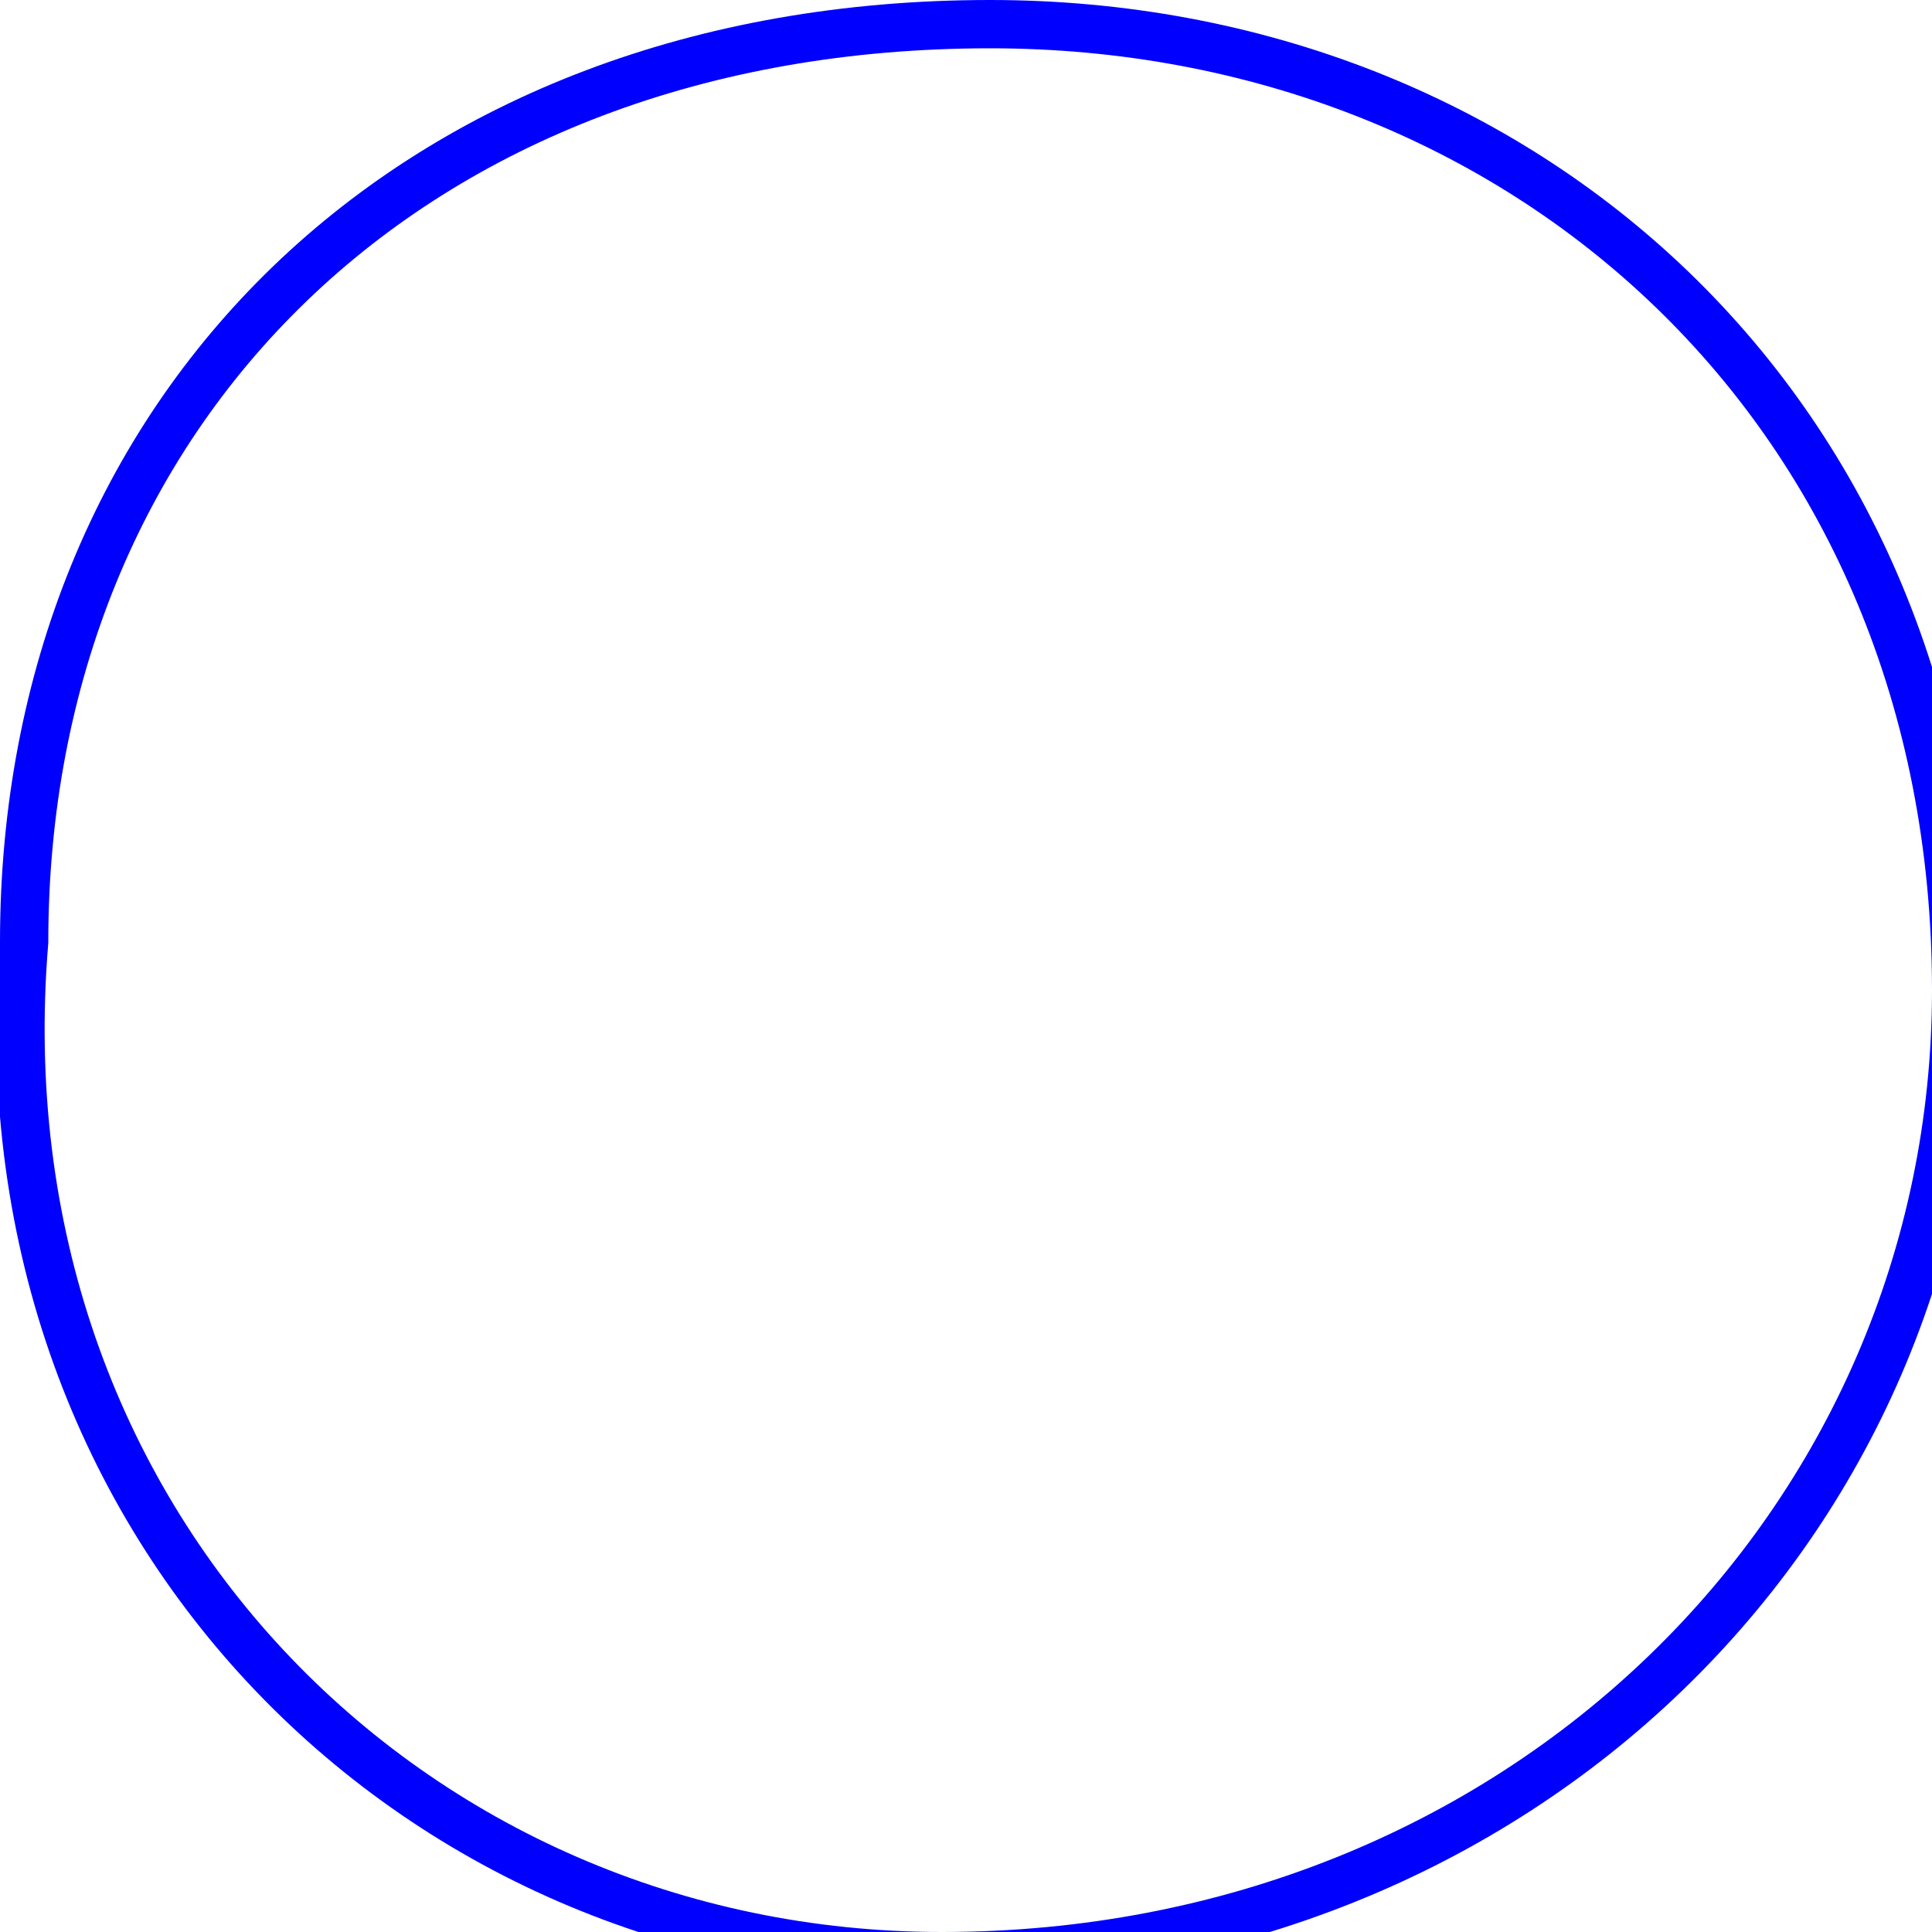
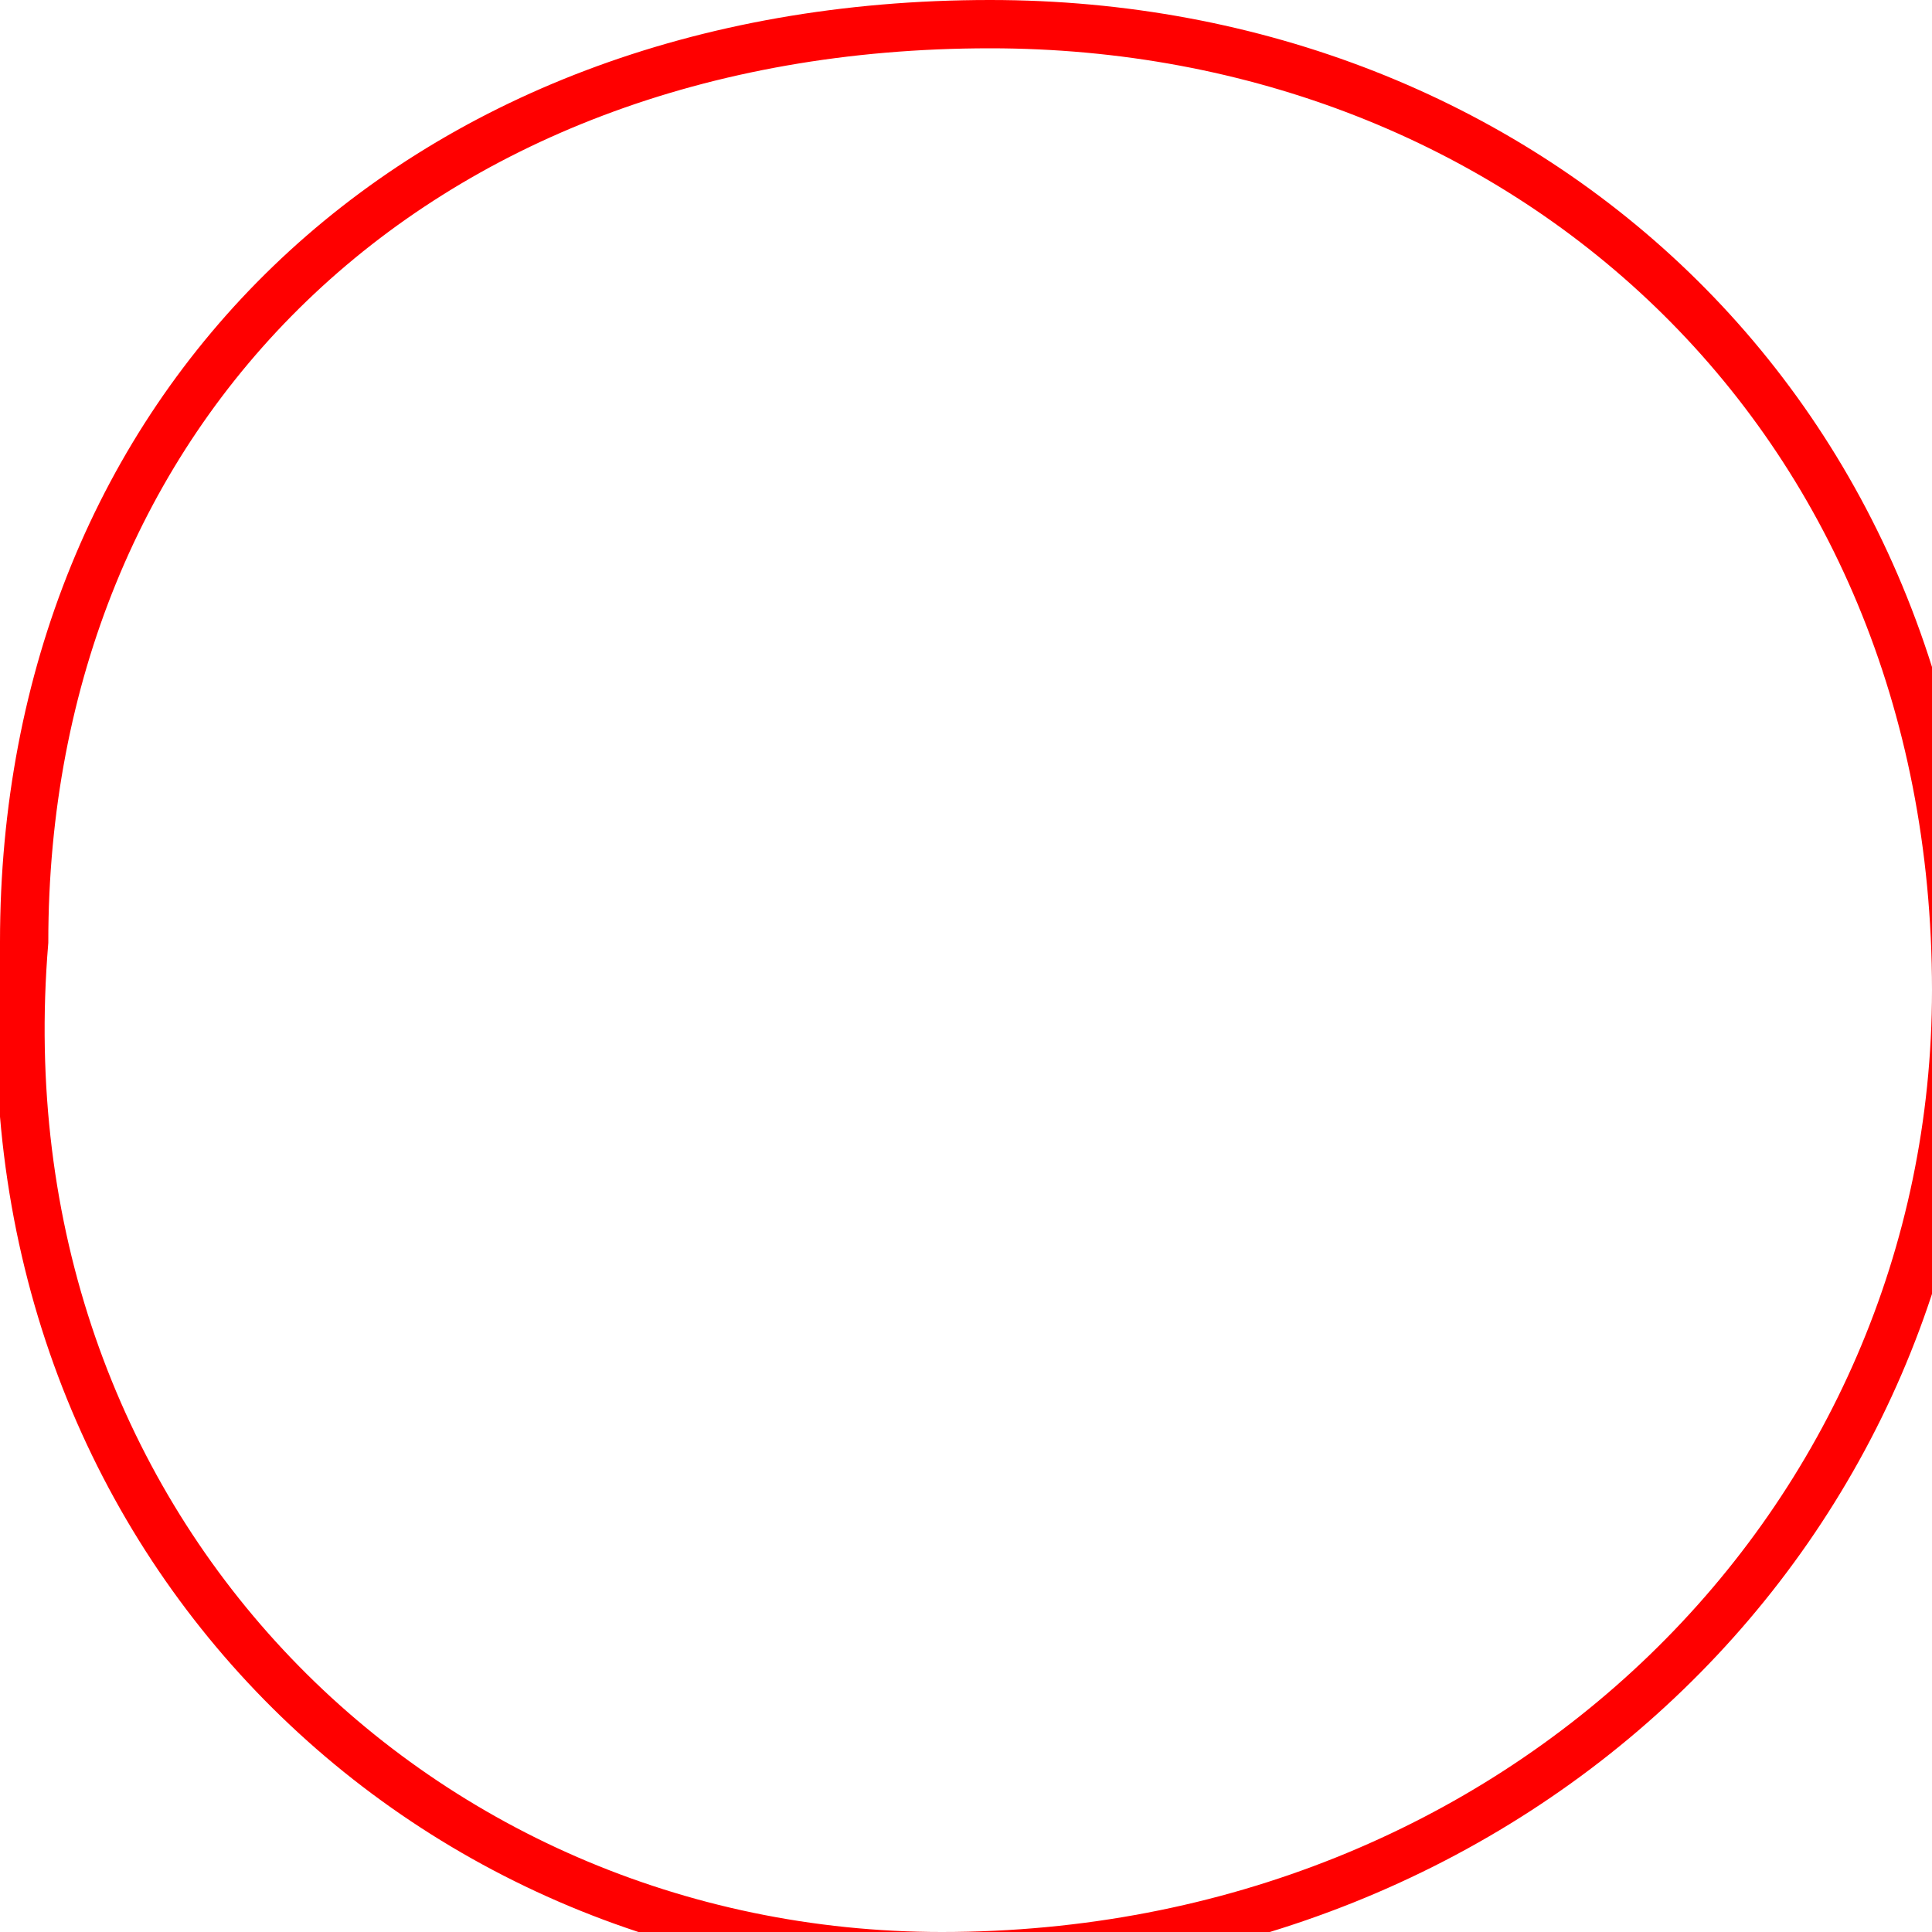
<svg xmlns="http://www.w3.org/2000/svg" width="40pt" height="40pt" viewBox="0 0 40 40" version="1.1">
-   <g id="surface33">
-     <path style="fill:none;stroke-width:1;stroke-linecap:round;stroke-linejoin:miter;stroke:rgb(0%,0%,100%);stroke-opacity:1;stroke-miterlimit:10;" d="M 40.5 20.5 C 40.5 31.5 31.5 40.5 19.5 40.5 C 8.5 40.5 -0.5 31.5 0.5 19.5 C 0.5 8.5 8.5 0.5 20.5 0.5 C 31.5 0.5 40.5 8.5 40.5 20.5 Z M 40.5 20.5 " />
+   <g id="surface34">
+     <path style="fill:none;stroke-width:1;stroke-linecap:round;stroke-linejoin:miter;stroke:rgb(100%,0%,0%);stroke-opacity:1;stroke-miterlimit:10;" d="M 40.5 20.5 C 40.5 31.5 31.5 40.5 19.5 40.5 C 8.5 40.5 -0.5 31.5 0.5 19.5 C 0.5 8.5 8.5 0.5 20.5 0.5 C 31.5 0.5 40.5 8.5 40.5 20.5 Z M 40.5 20.5 " />
  </g>
</svg>
